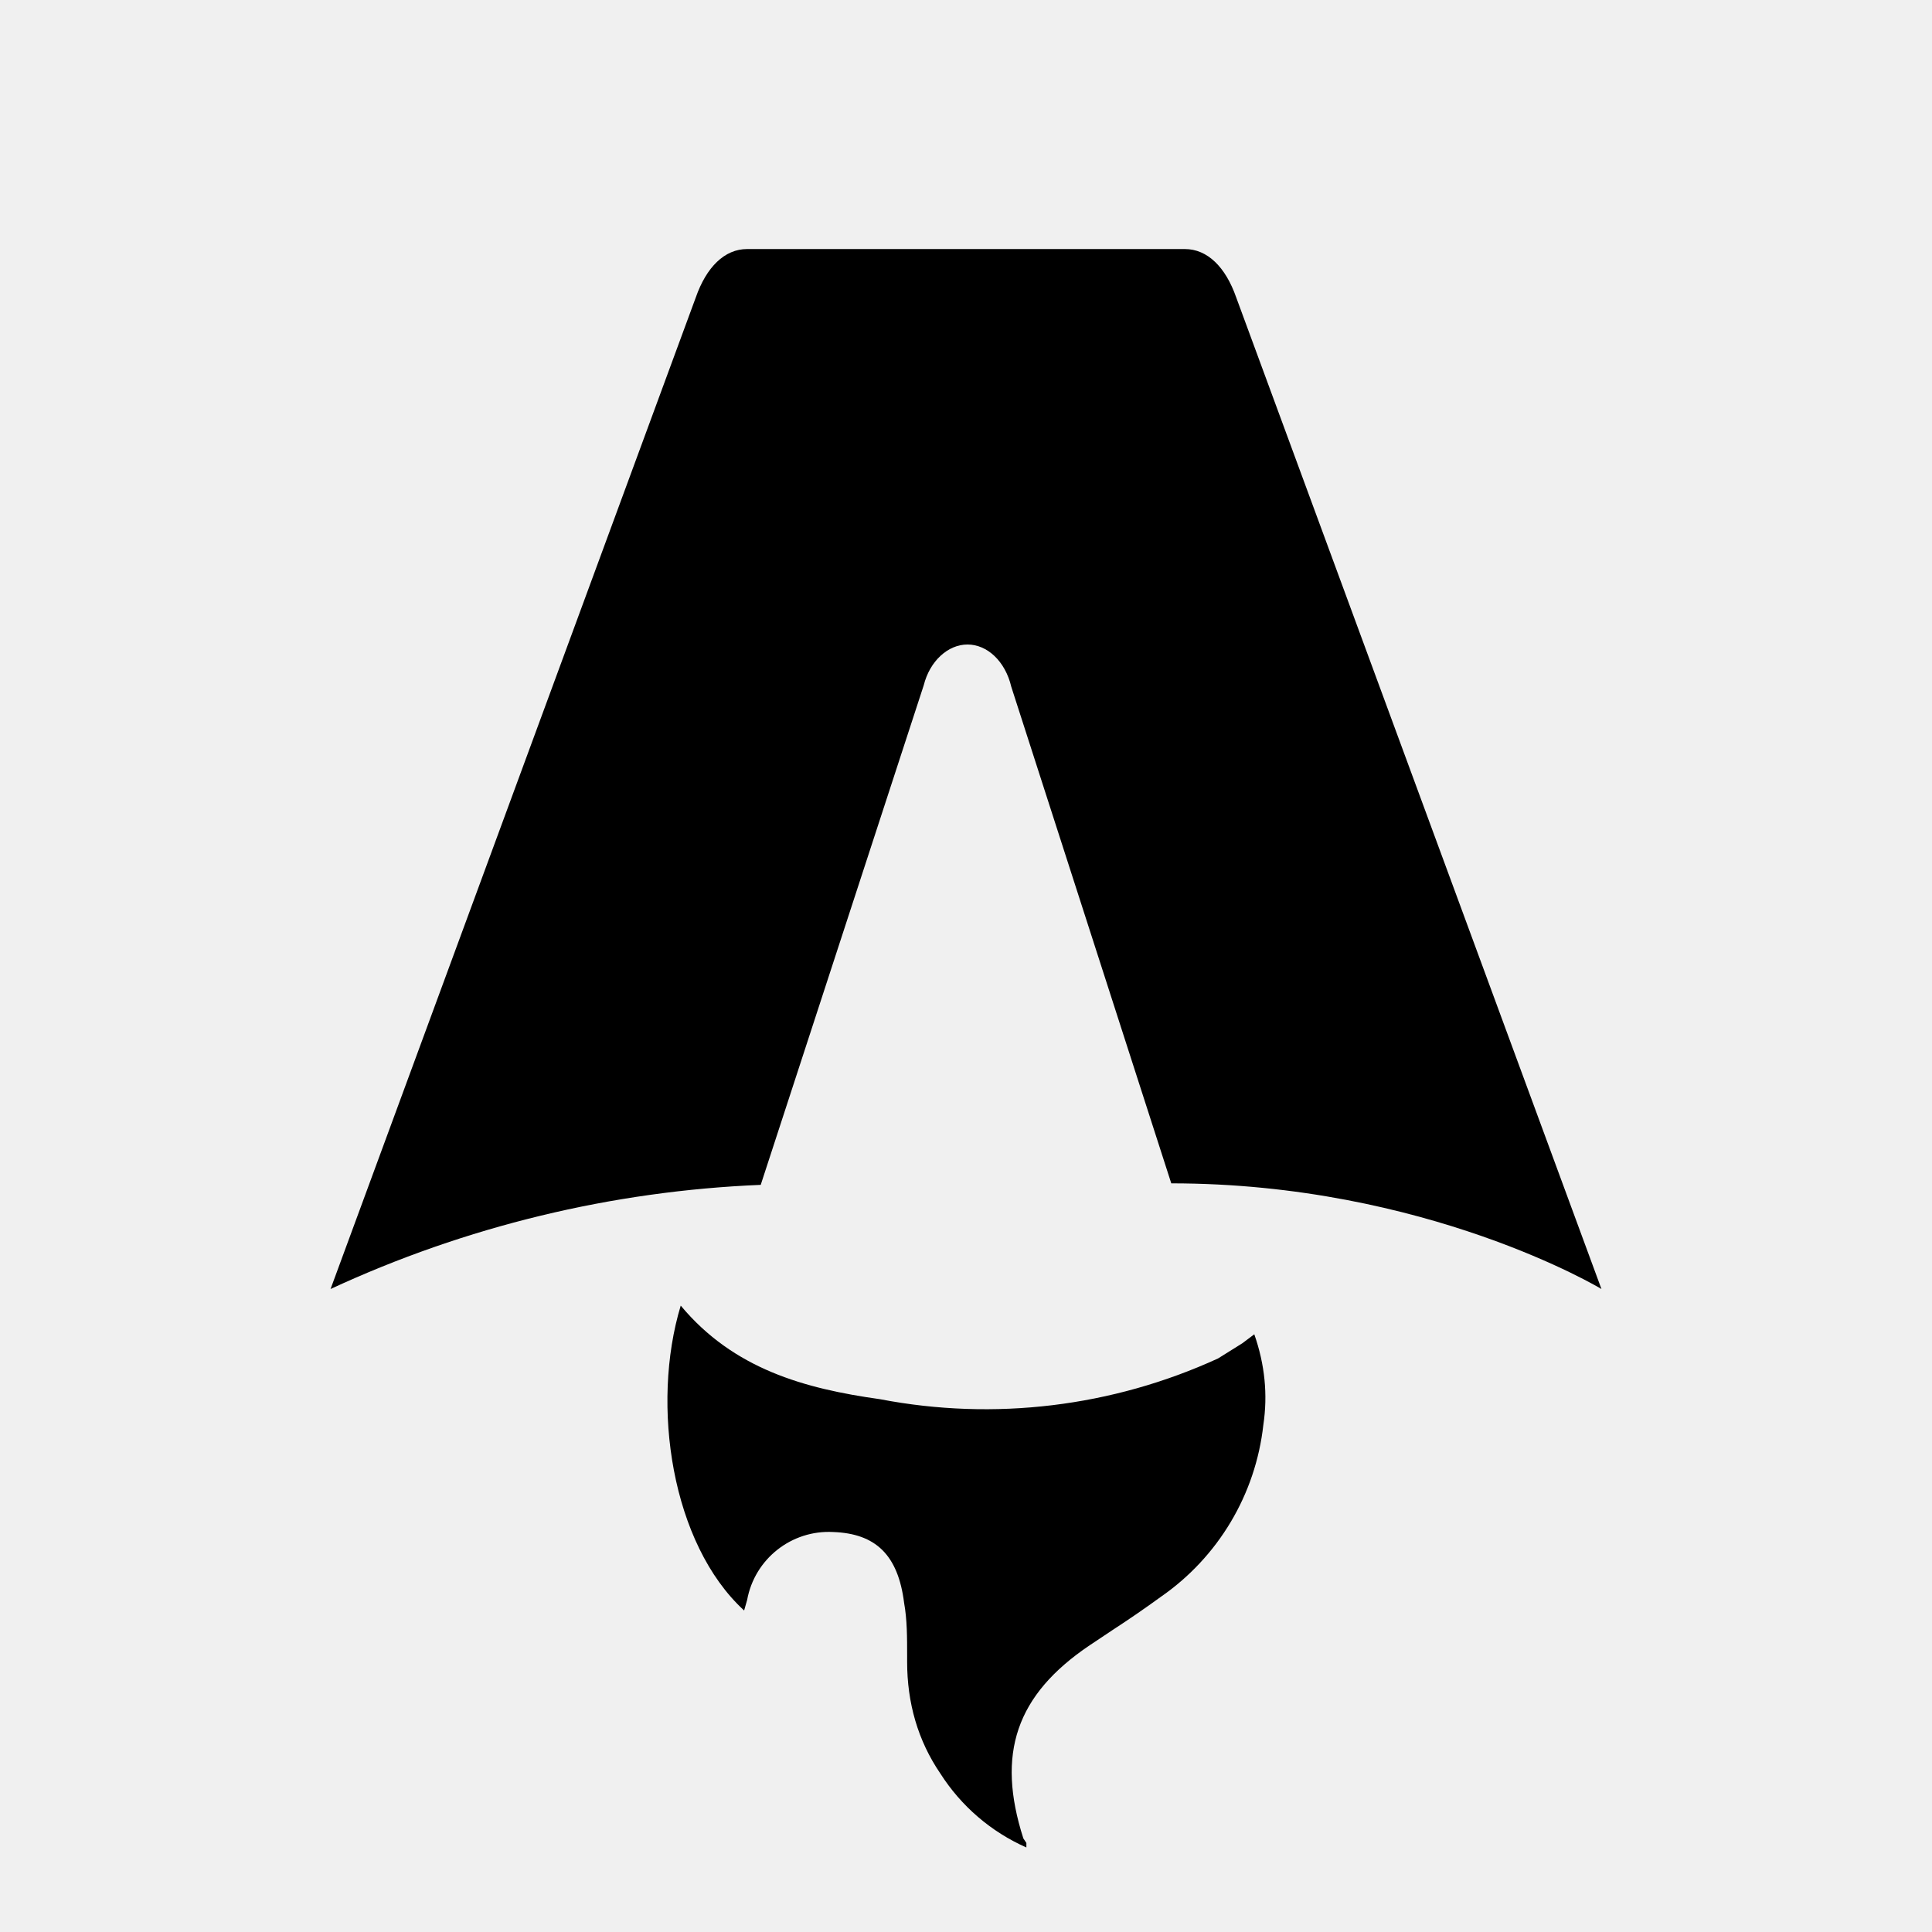
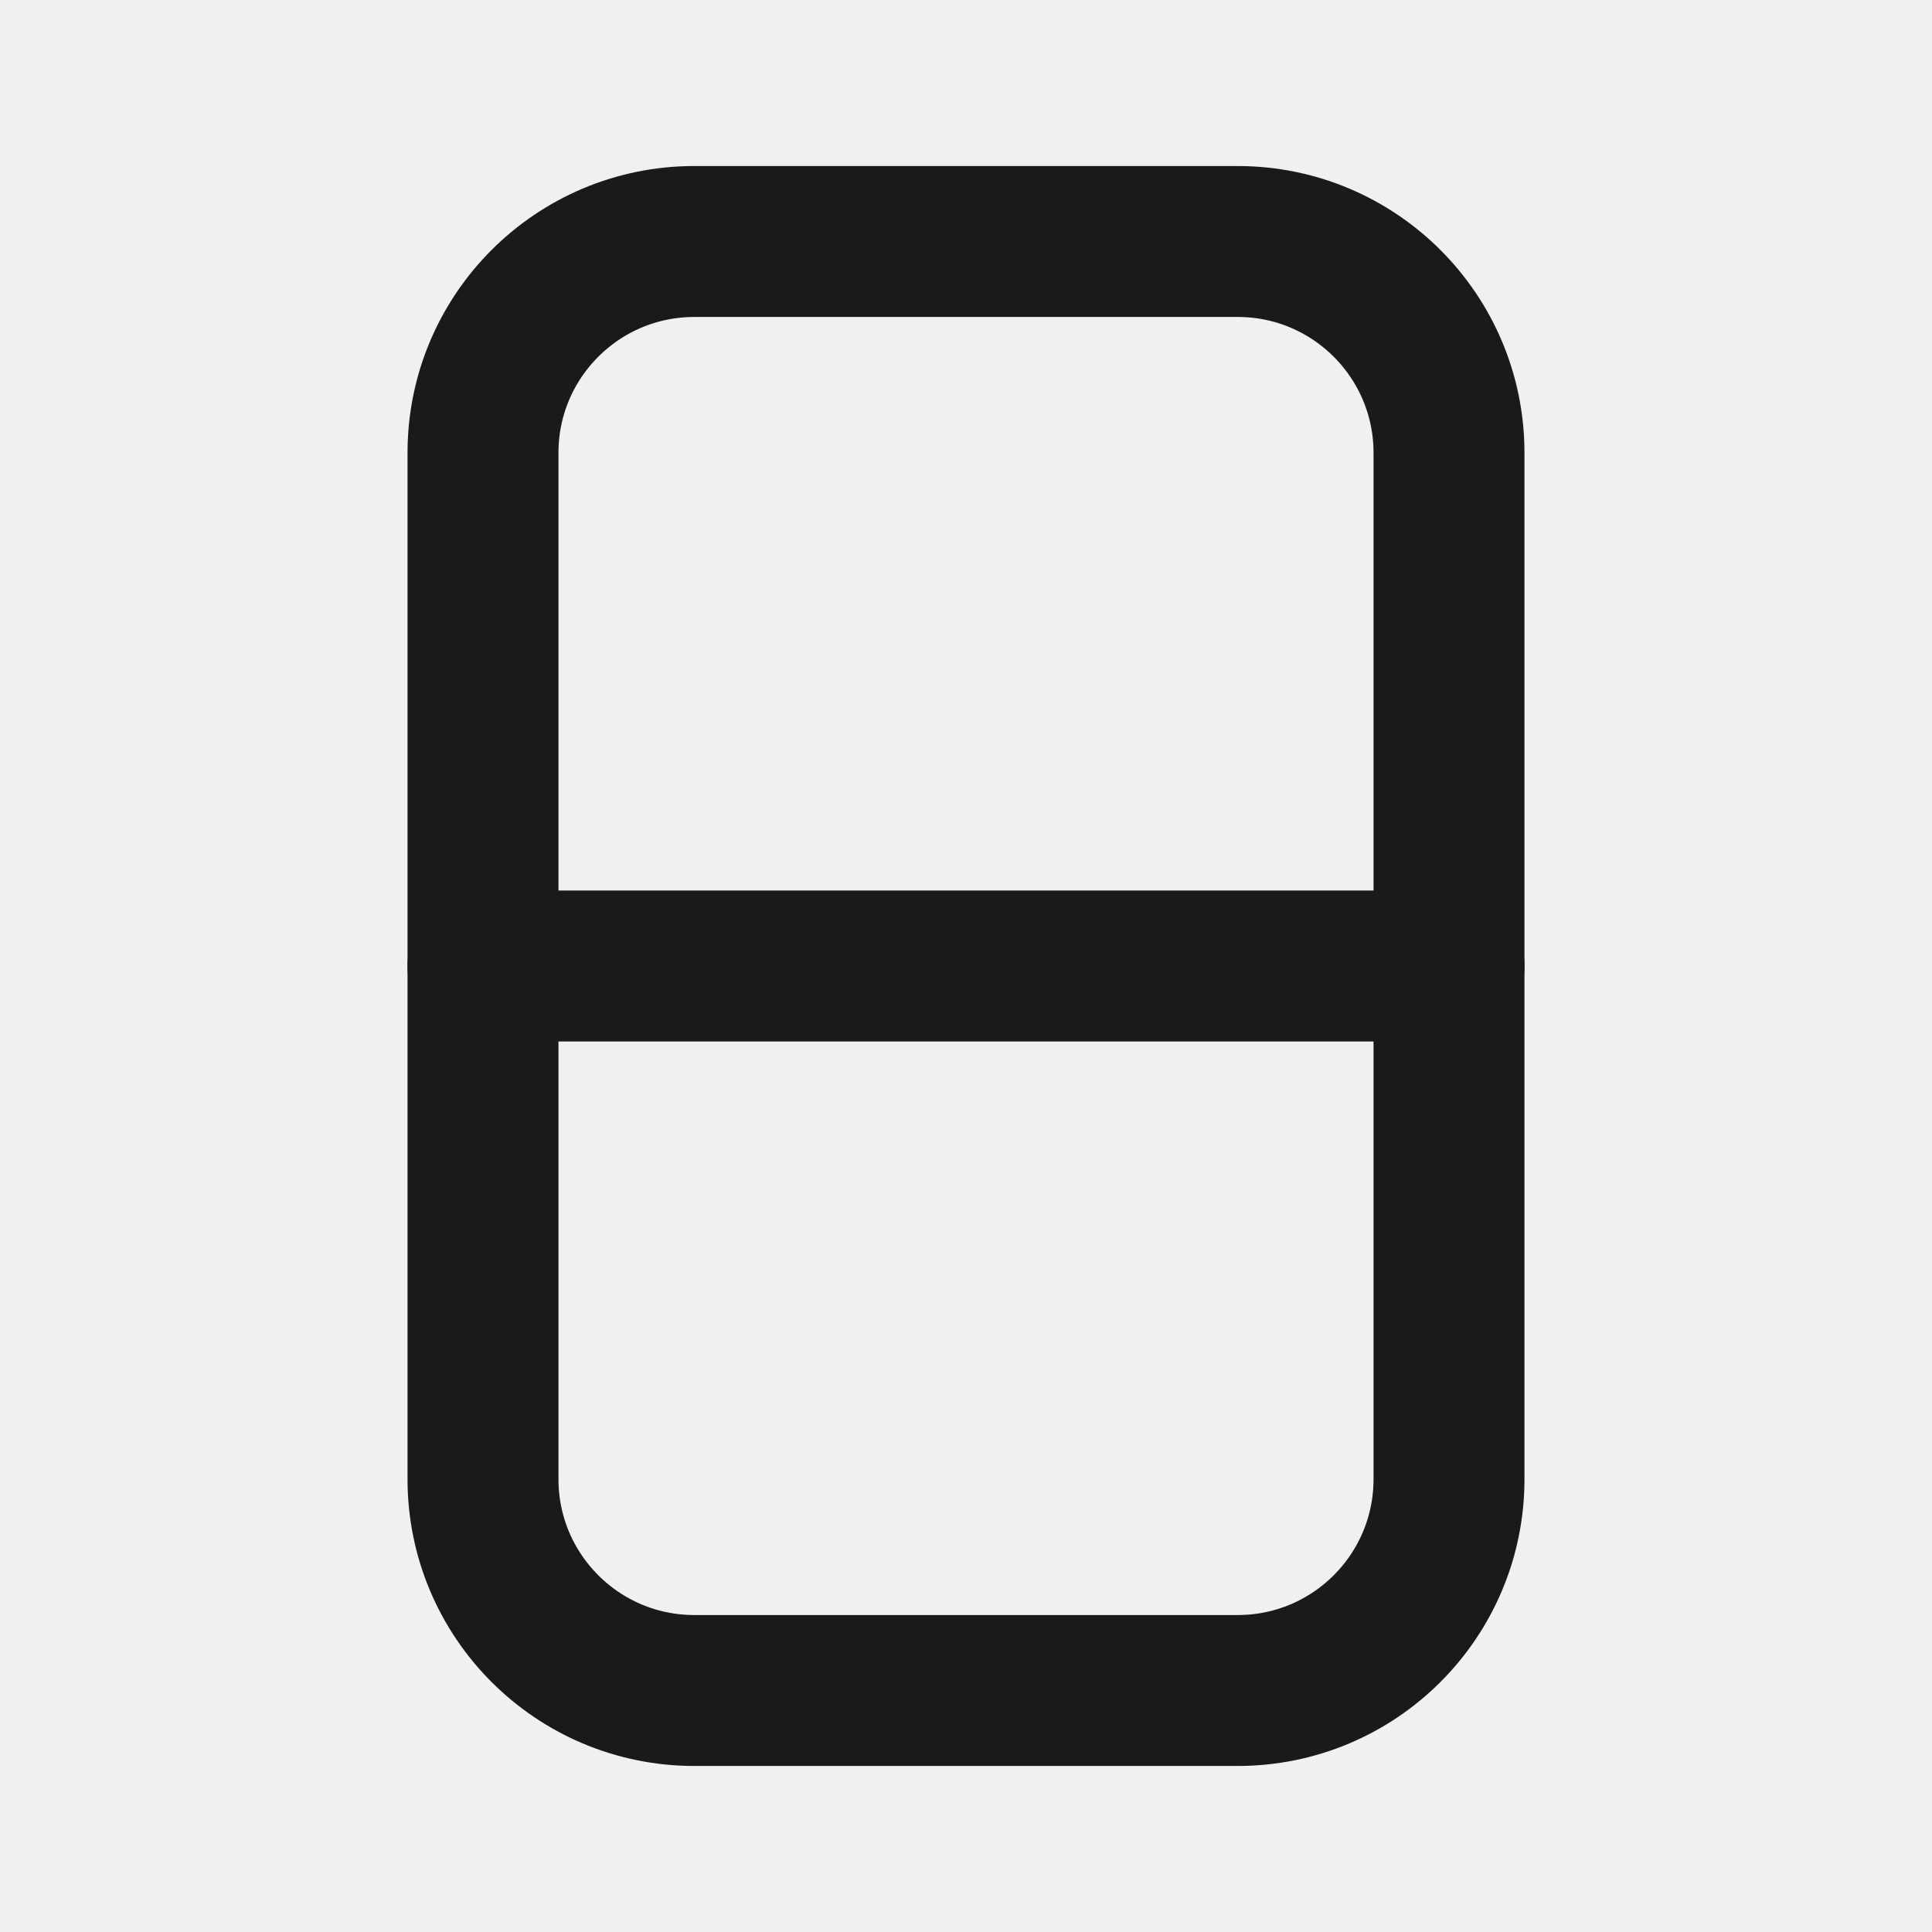
- <svg xmlns="http://www.w3.org/2000/svg" fill="none" viewBox="0 0 128 128">
-   <path d="M50.4 78.5a75.1 75.1 0 0 0-28.5 6.9l24.2-65.7c.7-2 1.9-3.2 3.4-3.2h29c1.5 0 2.7 1.2 3.4 3.2l24.2 65.7s-11.6-7-28.5-7L67 45.5c-.4-1.7-1.6-2.8-2.9-2.8-1.3 0-2.5 1.1-2.9 2.7L50.4 78.5Zm-1.1 28.2Zm-4.2-20.2c-2 6.6-.6 15.8 4.2 20.2a17.5 17.5 0 0 1 .2-.7 5.5 5.5 0 0 1 5.7-4.5c2.8.1 4.3 1.5 4.7 4.7.2 1.1.2 2.3.2 3.5v.4c0 2.7.7 5.2 2.2 7.4a13 13 0 0 0 5.7 4.9v-.3l-.2-.3c-1.8-5.6-.5-9.5 4.4-12.8l1.5-1a73 73 0 0 0 3.2-2.2 16 16 0 0 0 6.8-11.4c.3-2 .1-4-.6-6l-.8.6-1.6 1a37 37 0 0 1-22.4 2.7c-5-.7-9.7-2-13.2-6.2Z" />
+ <svg xmlns="http://www.w3.org/2000/svg" viewBox="0 0 64 64">
  <style>
-         path { fill: #000; }
-         @media (prefers-color-scheme: dark) {
-             path { fill: #FFF; }
-         }
-     </style>
+     g { stroke: #1A1A18; }
+     @media (prefers-color-scheme: dark) { g { stroke: #F2F0EC; } }
+   </style>
+   <g fill="none" stroke-width="5" stroke-linecap="round">
+     <rect x="16" y="8" width="32" height="48" rx="7" />
+     <path d="M16 32h32" />
+   </g>
</svg>
